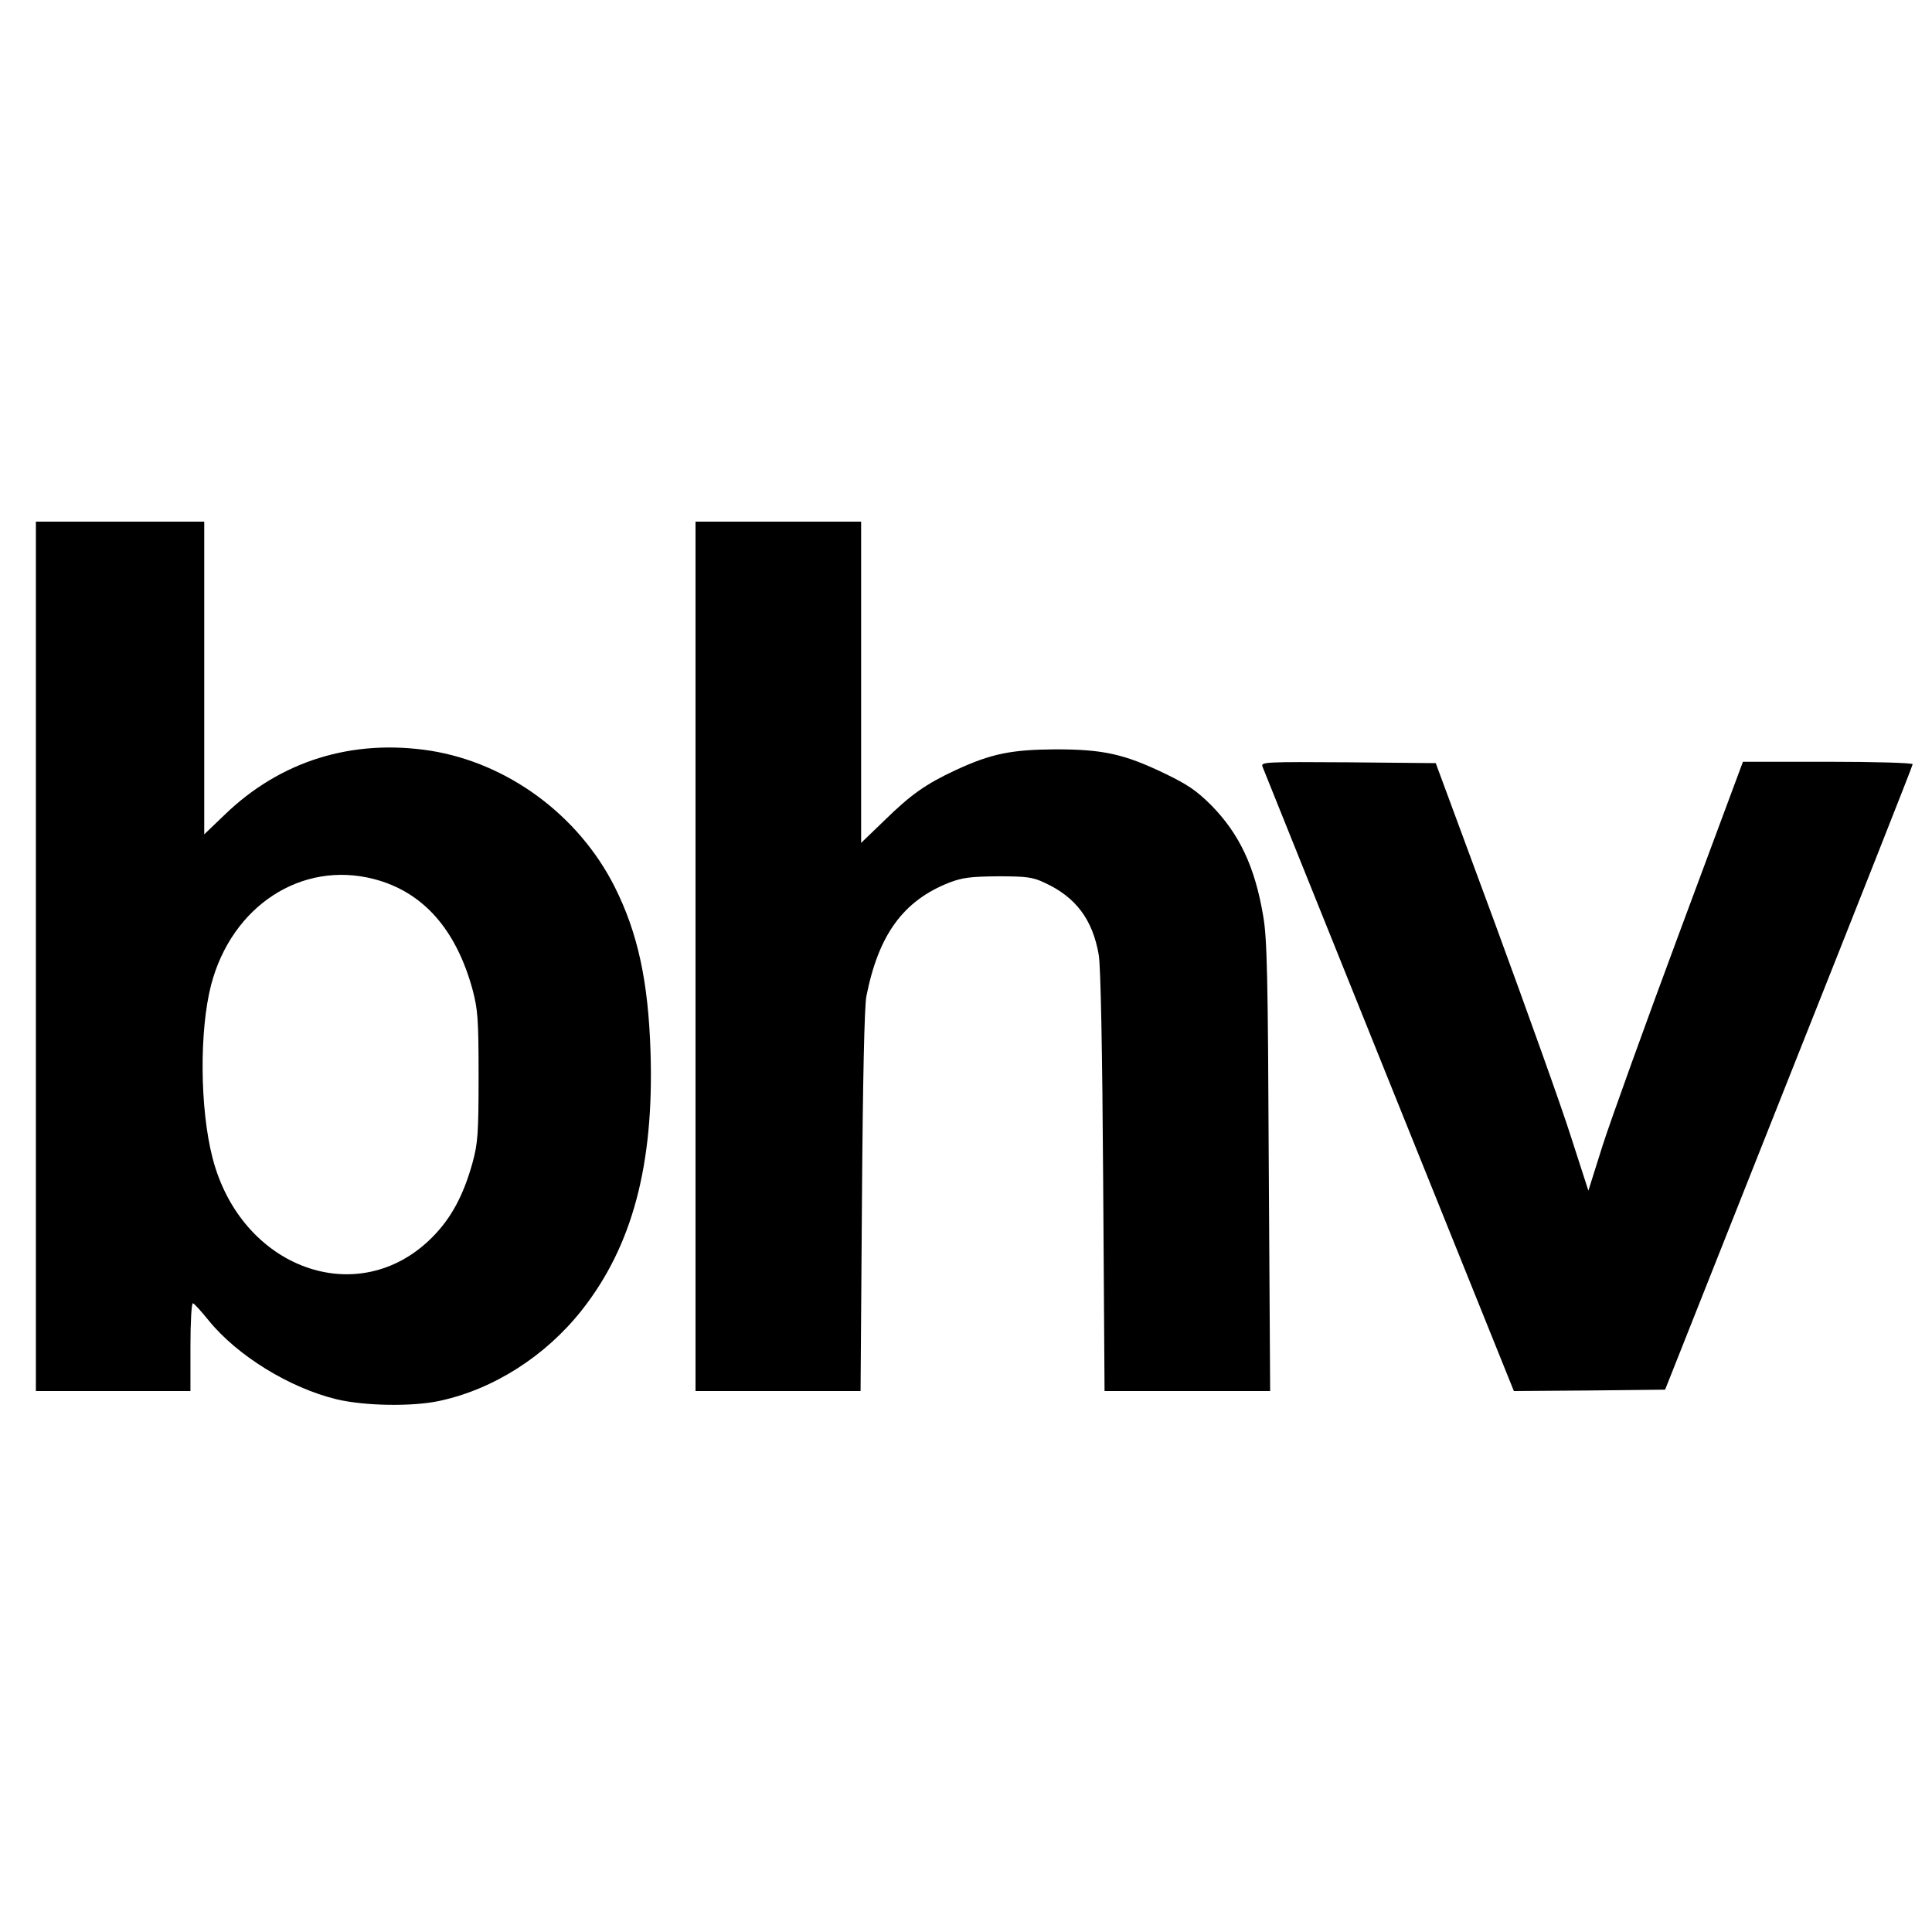
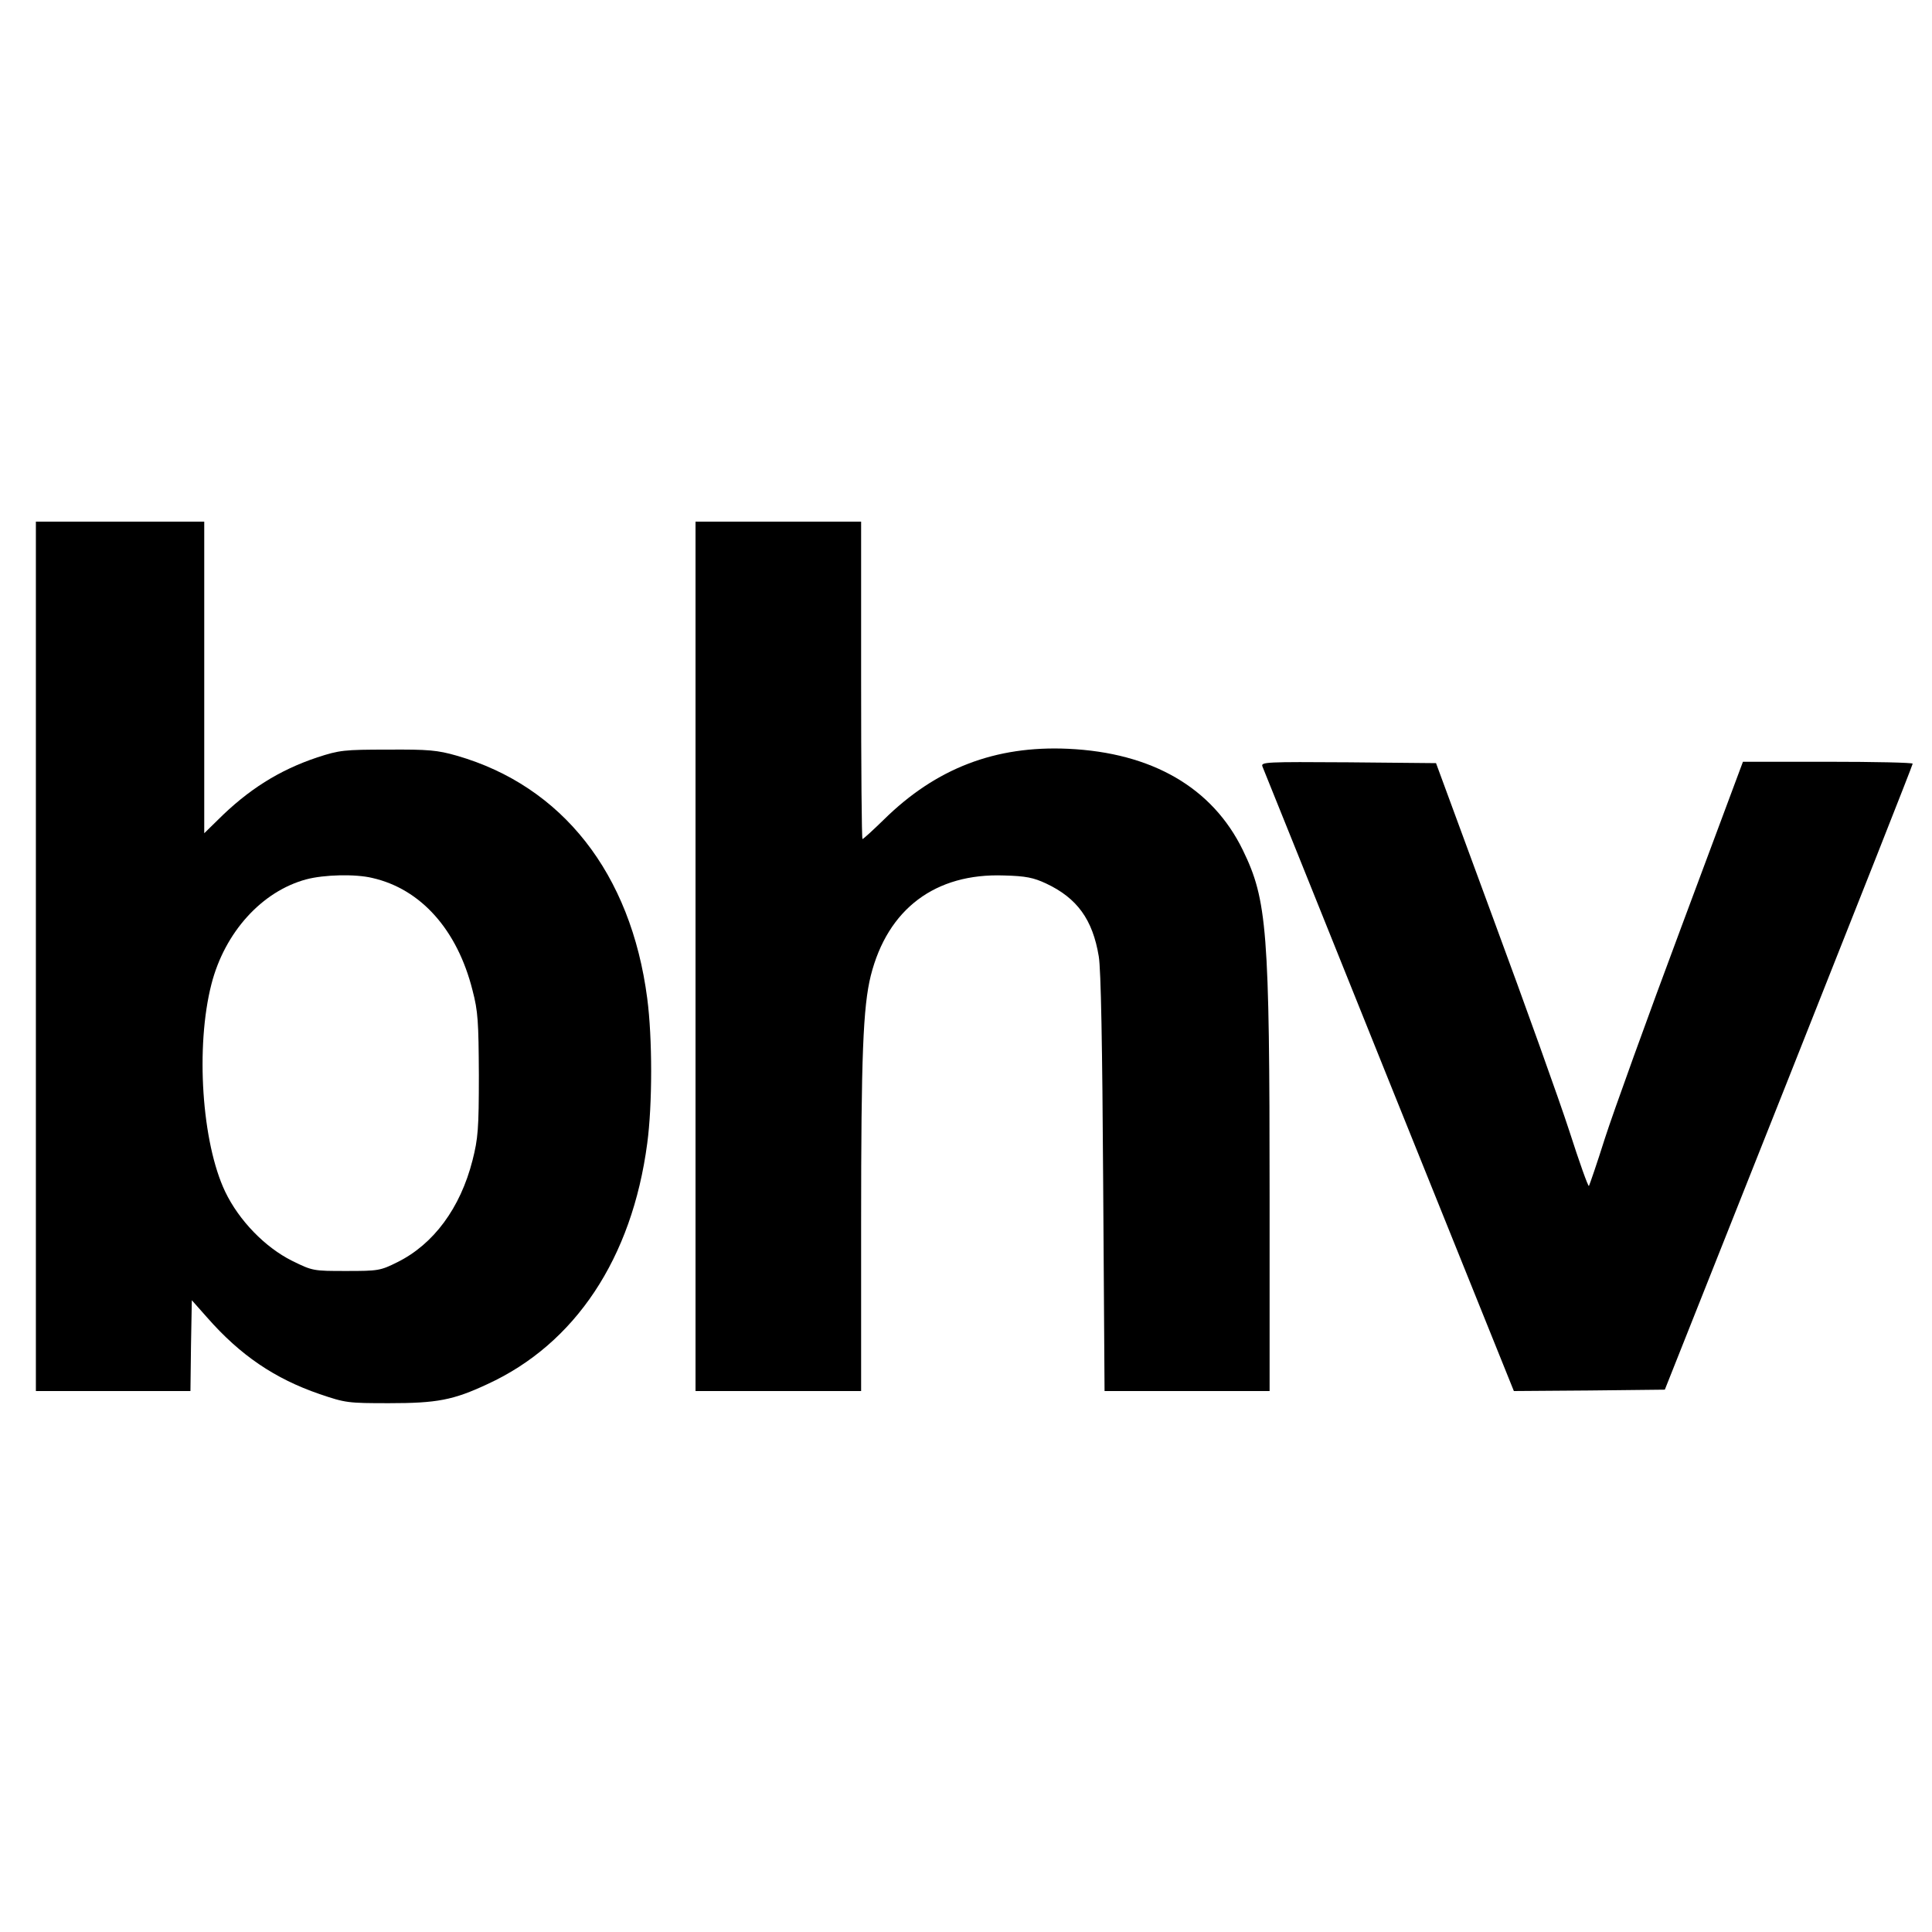
<svg xmlns="http://www.w3.org/2000/svg" version="1.0" width="700pt" height="700pt" viewBox="0 0 700 700" preserveAspectRatio="xMidYMid meet">
  <g transform="translate(0,700) scale(0.1,-0.1)" fill="#000000" stroke="none">
-     <path d="M130 3535 l0 -1575 280 0 280 0 0 161 c0 90 4 159 9 157 5 -1 30 -29 56 -61 104 -129 295 -246 465 -287 102 -24 272 -27 371 -6 197 42 385 162 517 329 183 232 262 527 249 935 -8 256 -46 432 -130 599 -131 260 -387 448 -667 493 -284 44 -545 -37 -747 -233 l-73 -70 0 566 0 567 -305 0 -305 0 0 -1575z m1225 280 c177 -46 297 -181 357 -400 19 -72 22 -104 22 -315 0 -210 -3 -243 -22 -313 -33 -119 -78 -202 -147 -271 -267 -267 -692 -112 -795 289 -46 178 -48 461 -5 627 75 286 328 451 590 383z" />
-     <path d="M2520 3535 l0 -1575 299 0 299 0 5 688 c3 437 9 707 16 742 44 223 133 346 300 412 47 18 76 22 176 23 104 0 127 -3 169 -23 114 -52 175 -134 197 -262 7 -41 13 -344 16 -822 l5 -758 300 0 300 0 -5 813 c-3 686 -6 827 -20 907 -30 180 -87 299 -188 402 -54 54 -87 76 -170 116 -146 70 -222 87 -394 87 -162 -1 -234 -16 -362 -75 -109 -51 -162 -88 -260 -184 l-83 -80 0 582 0 582 -300 0 -300 0 0 -1575z" />
-     <path d="M4574 4223 c4 -10 210 -523 459 -1141 l452 -1122 274 2 274 3 448 1129 c247 621 449 1132 449 1137 0 5 -138 9 -307 9 l-308 0 -228 -613 c-125 -336 -251 -686 -280 -776 l-52 -165 -63 195 c-34 108 -159 456 -276 775 l-214 579 -317 3 c-300 2 -317 1 -311 -15z" />
+     <path d="M130 3535 l0 -1575 280 0 280 0 2 165 3 164 55 -62 c120 -137 245 -222 408 -278 94 -32 102 -33 252 -33 173 0 232 11 356 69 318 146 524 456 579 872 19 141 19 382 0 526 -59 453 -308 769 -690 879 -70 20 -102 23 -250 22 -159 0 -175 -2 -255 -28 -138 -46 -251 -117 -362 -228 l-48 -47 0 564 0 565 -305 0 -305 0 0 -1575z m1219 284 c176 -40 308 -188 363 -407 20 -76 22 -114 23 -307 0 -196 -3 -230 -23 -309 -44 -173 -141 -304 -272 -369 -62 -31 -70 -32 -185 -32 -120 0 -122 0 -197 37 -98 49 -192 146 -242 250 -85 178 -108 526 -50 752 48 188 183 337 344 380 64 17 177 20 239 5z" />
+     <path d="M2520 3535 l0 -1575 300 0 300 0 0 608 c0 607 7 784 35 897 61 242 234 372 483 363 79 -2 107 -8 152 -29 113 -53 169 -131 191 -264 8 -46 13 -326 16 -822 l5 -753 299 0 299 0 0 708 c0 964 -9 1071 -97 1252 -110 226 -329 353 -633 367 -264 12 -479 -71 -667 -256 -40 -39 -75 -71 -78 -71 -3 0 -5 259 -5 575 l0 575 -300 0 -300 0 0 -1575z" />
+     <path d="M4574 4223 c4 -10 211 -523 459 -1141 l452 -1122 274 2 273 3 449 1130 c247 622 449 1133 449 1138 0 4 -138 7 -308 7 l-307 0 -223 -598 c-123 -329 -247 -673 -277 -766 -29 -92 -56 -170 -58 -173 -3 -3 -35 87 -71 199 -36 111 -160 457 -275 768 l-208 565 -318 3 c-300 2 -317 1 -311 -15z" />
  </g>
</svg>
